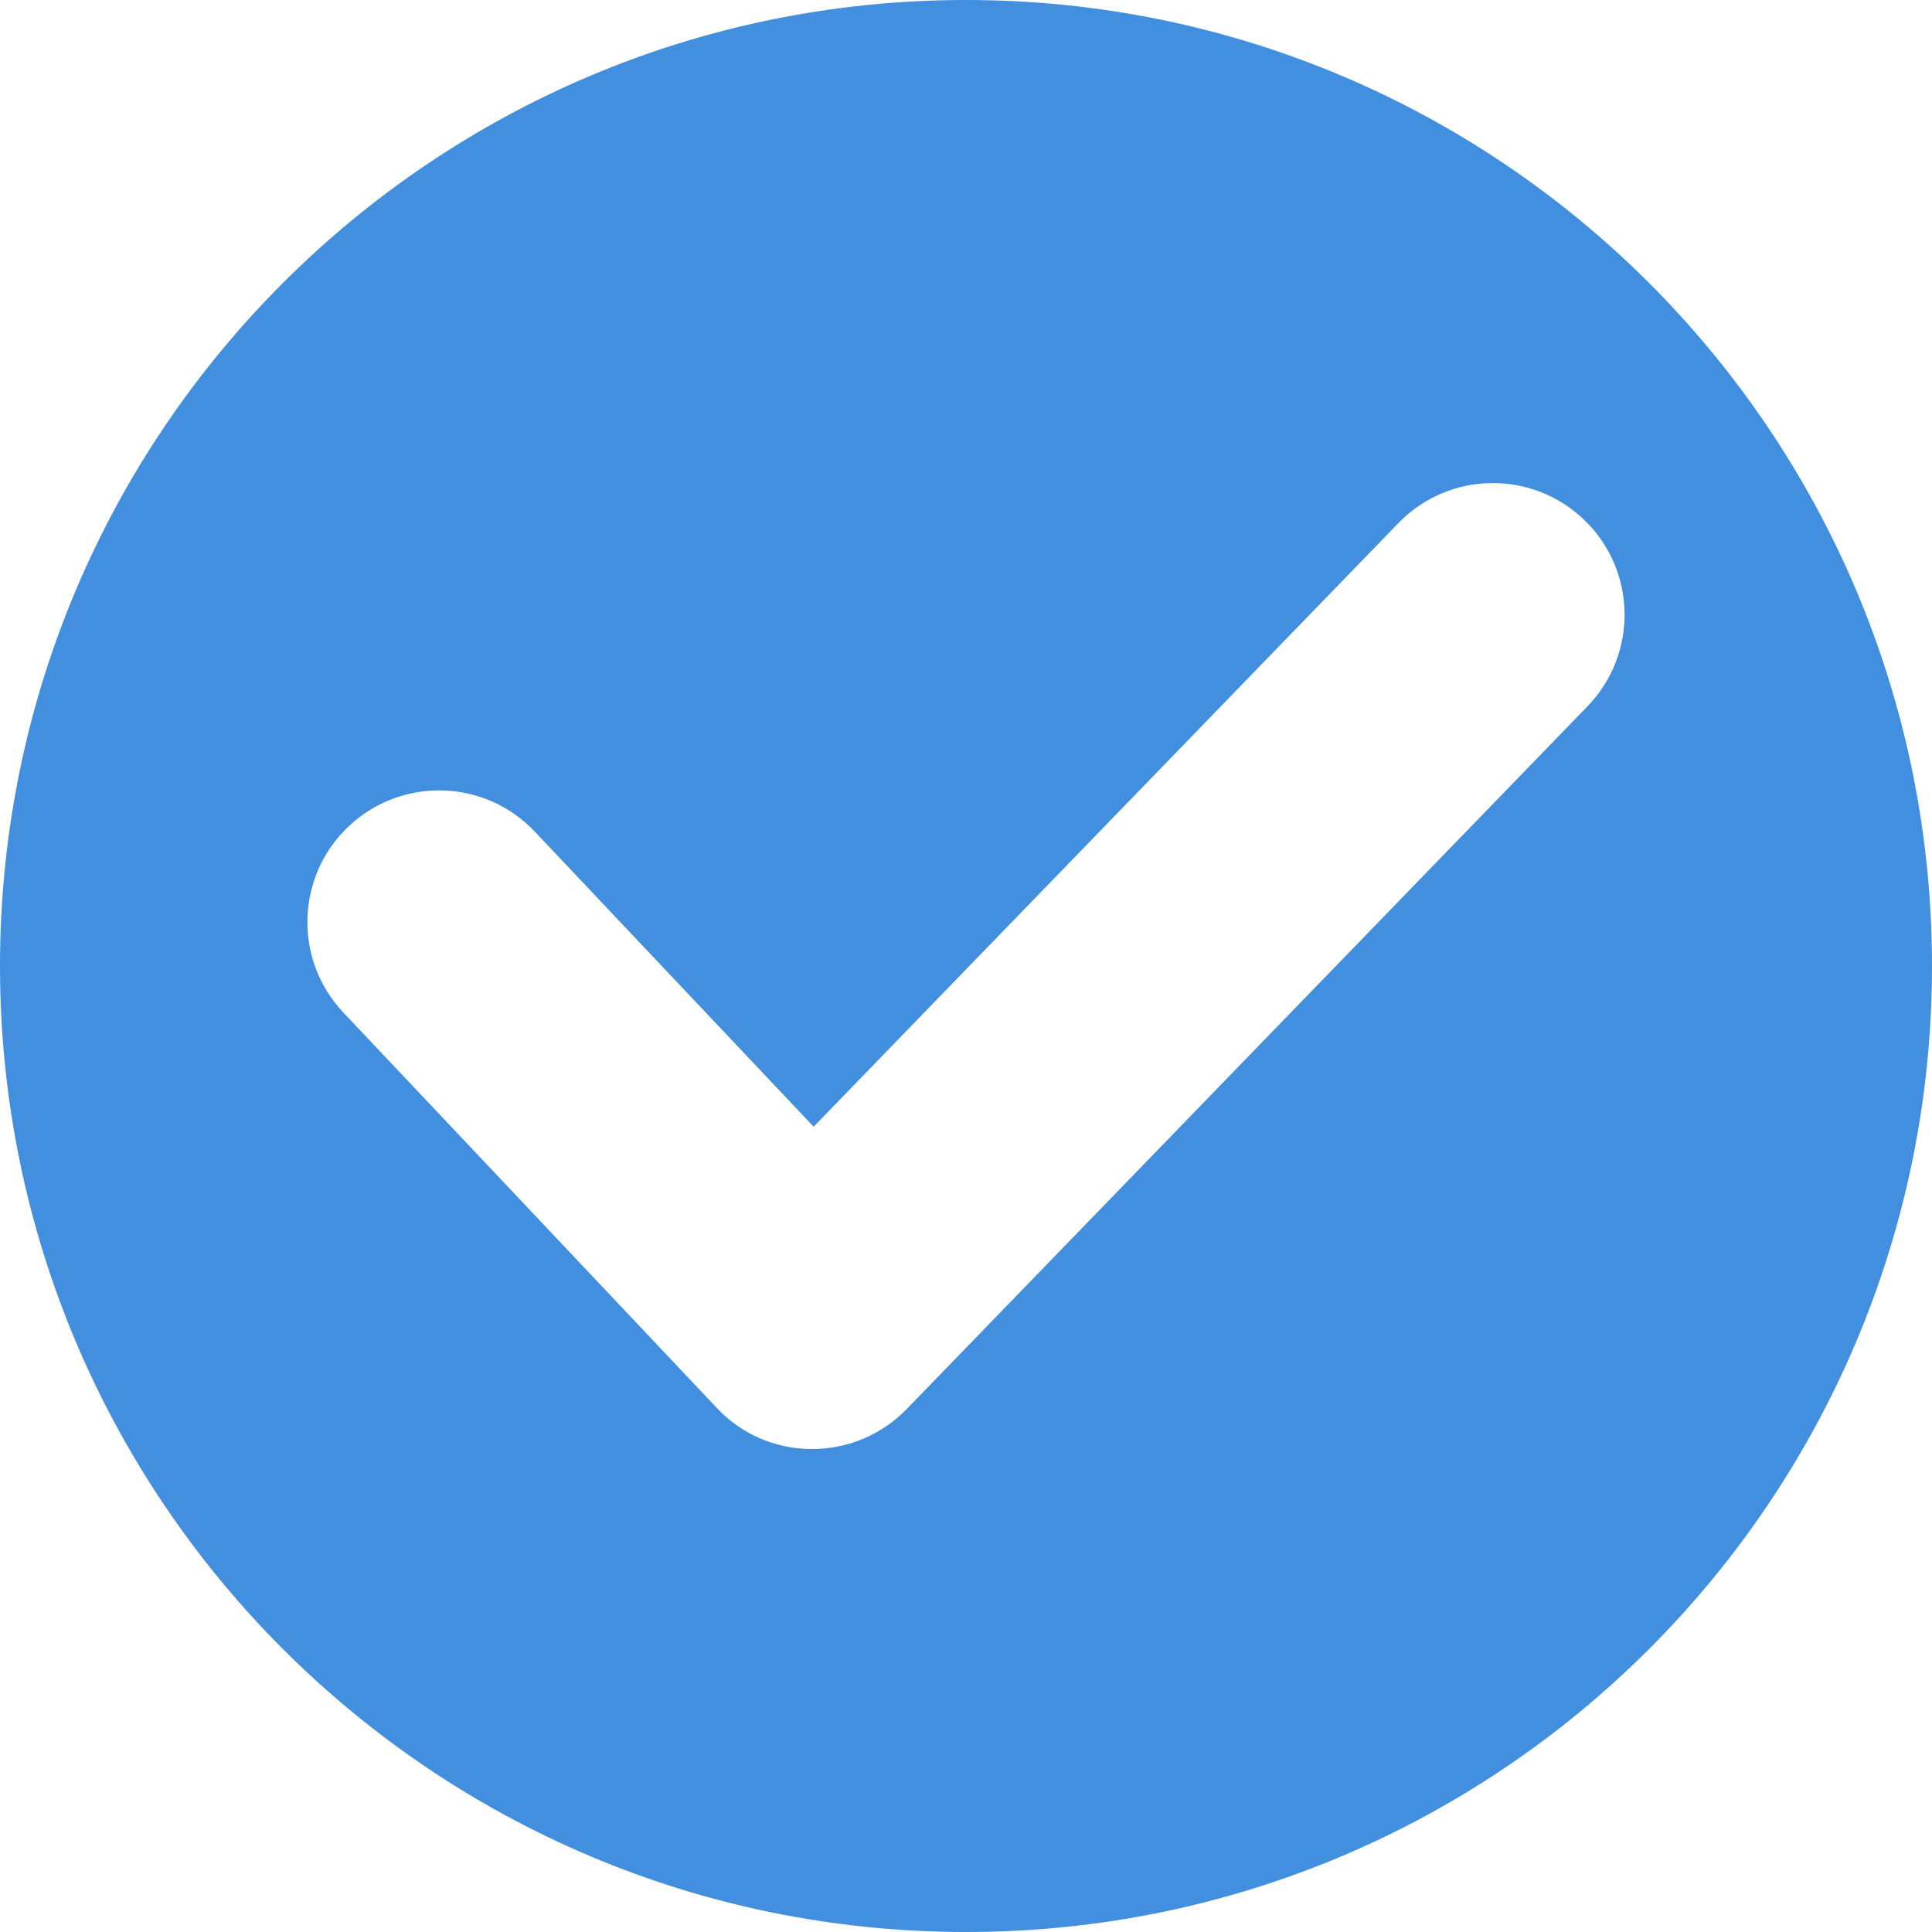
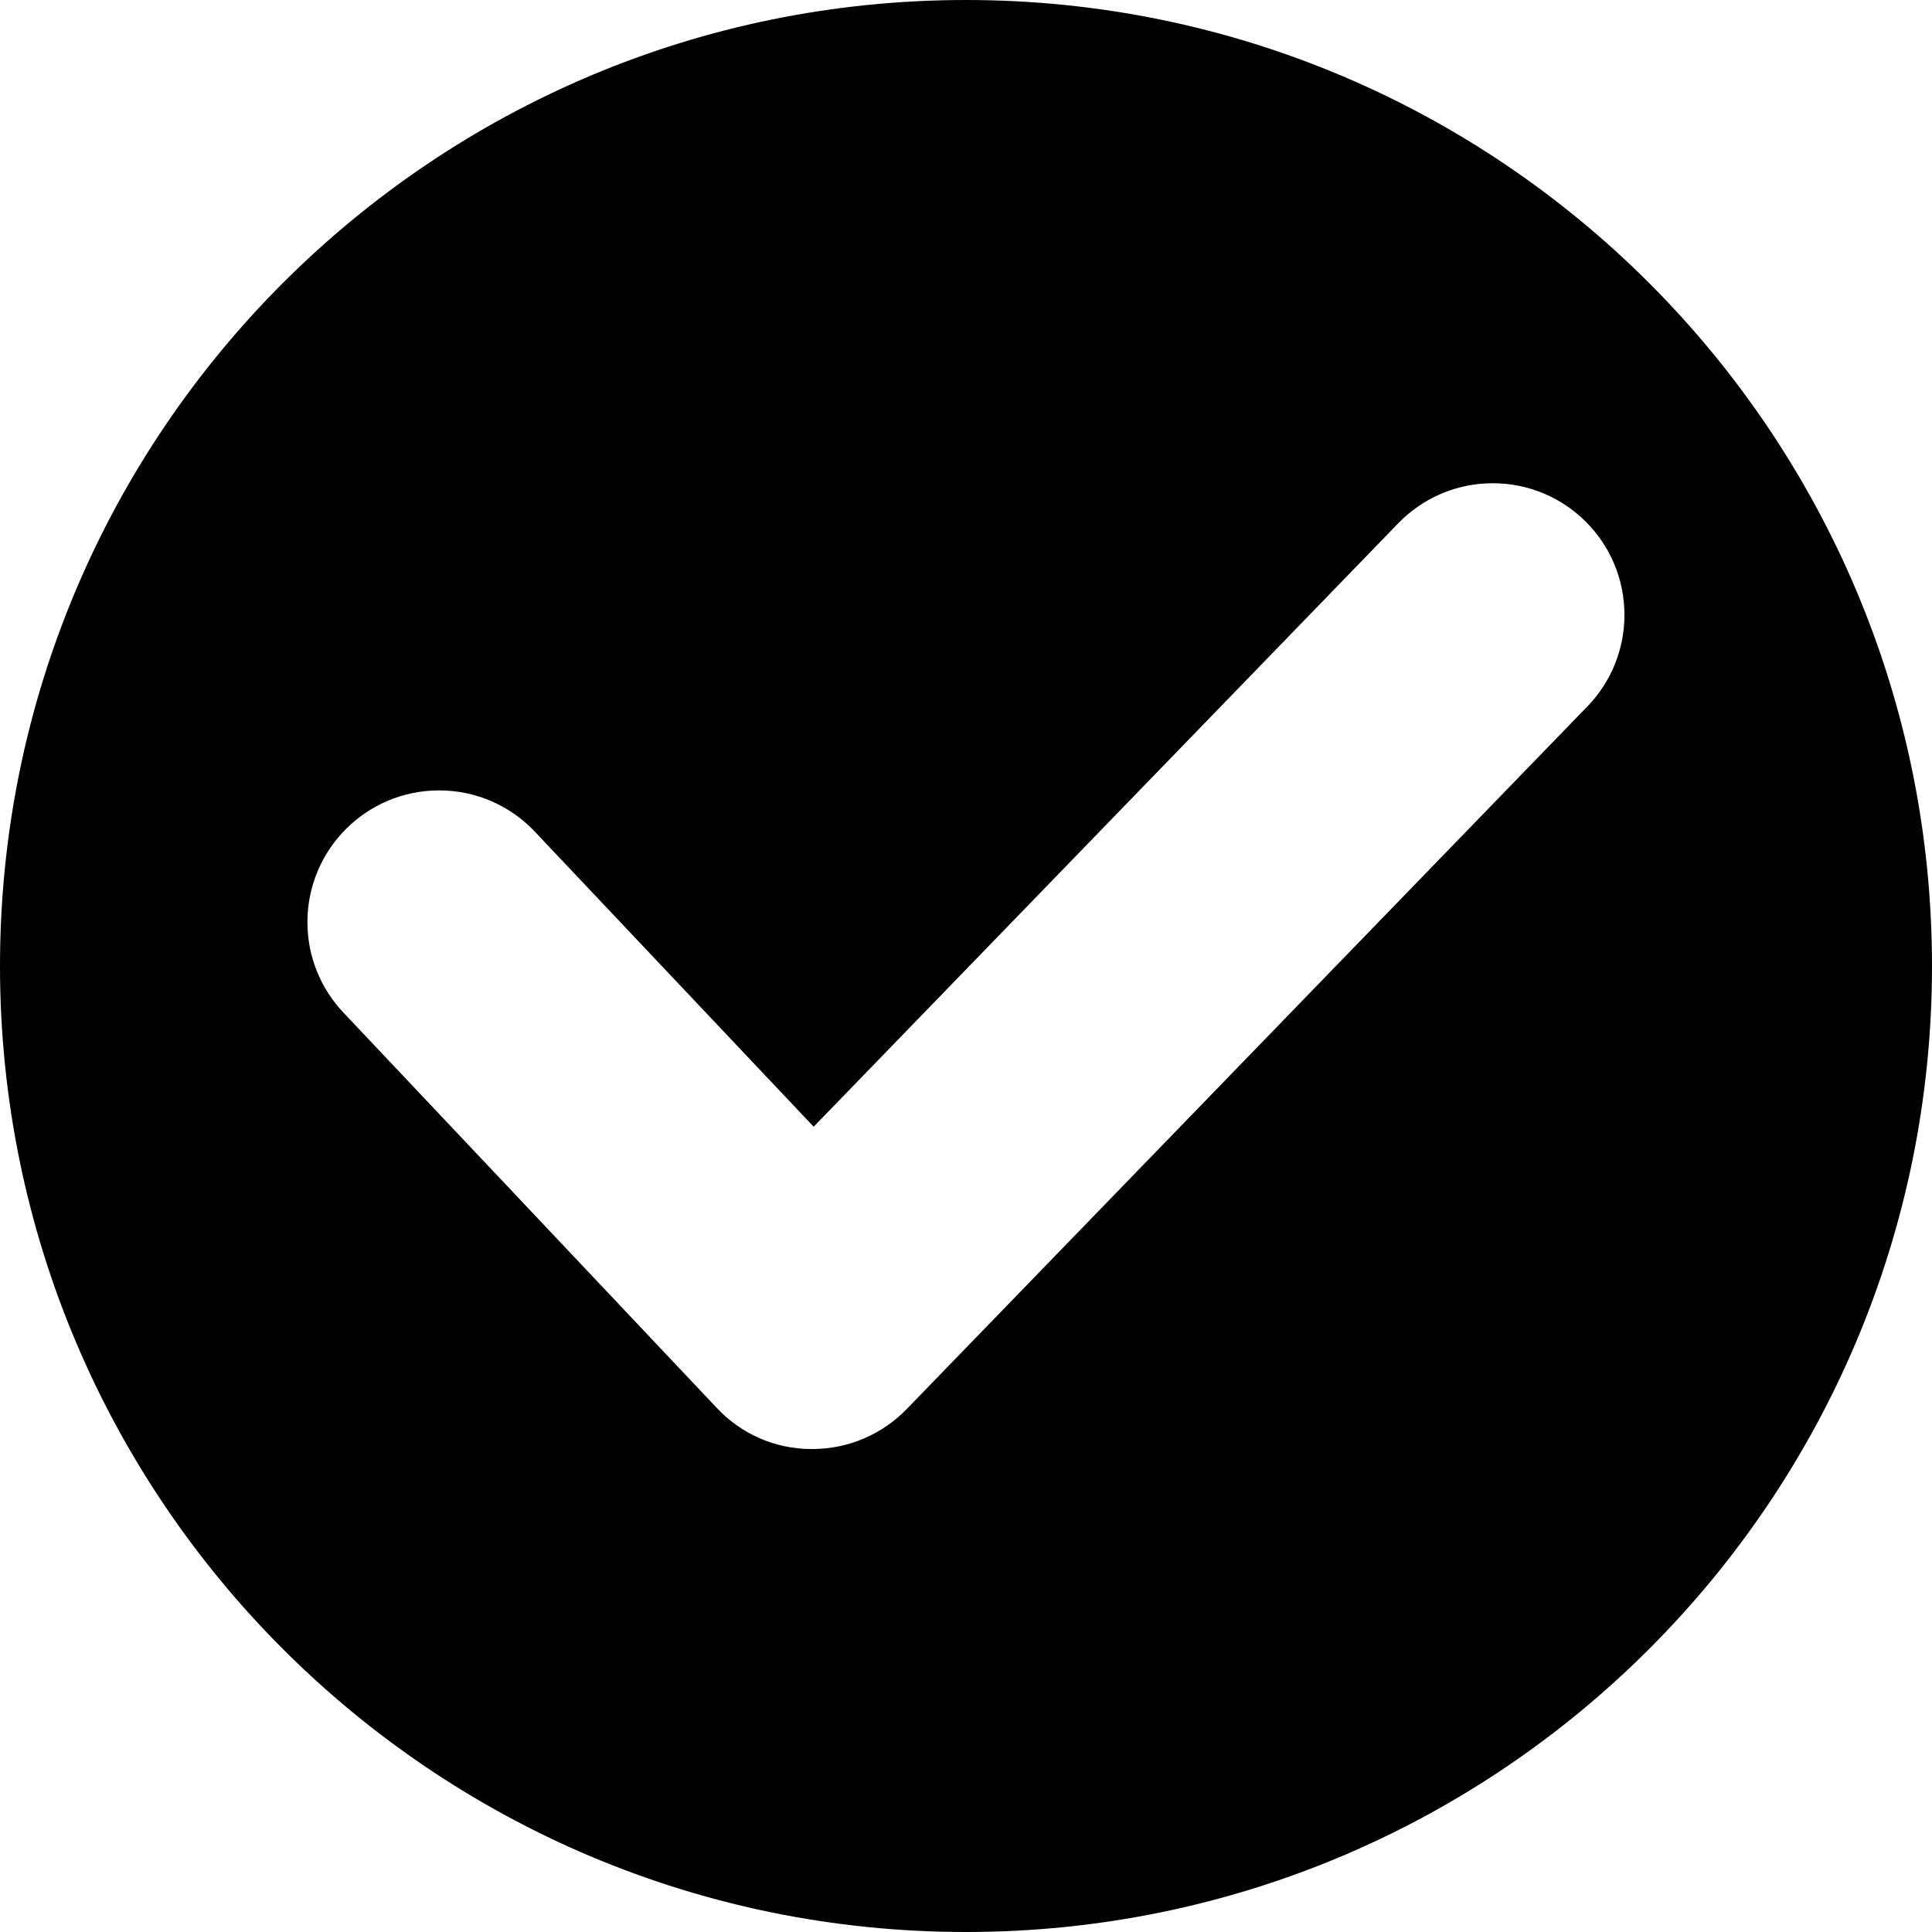
- <svg xmlns="http://www.w3.org/2000/svg" viewBox="0 0 44 44">
-   <defs>
-     <style>.cls-1{fill:#418fde;}</style>
-   </defs>
-   <g id="Layer_2" data-name="Layer 2">
-     <g id="Icons">
-       <path class="cls-1" d="M22,0A22,22,0,1,0,44,22,22,22,0,0,0,22,0ZM36.15,16.09l-15.5,16A2.994,2.994,0,0,1,18.5,33h-.02a2.951,2.951,0,0,1-2.16-.94l-8.5-9a2.999,2.999,0,1,1,4.36-4.12l6.35,6.72,13.32-13.75a2.998,2.998,0,0,1,4.3,4.18Z" />
-     </g>
-   </g>
+ <svg xmlns="http://www.w3.org/2000/svg" version="1.1" width="100" height="100" viewBox="0 0 100 100">
+   <path d="M50 0c-27.614 0-50 22.386-50 50s22.386 50 50 50c27.614 0 50-22.386 50-50v0c-0.001-27.614-22.386-49.999-50-50v0zM82.159 36.568l-35.227 36.364c-1.238 1.276-2.97 2.069-4.886 2.069h-0.045c-0 0-0 0-0 0-1.936 0-3.681-0.82-4.905-2.132l-0.004-0.004-19.318-20.455c-1.153-1.218-1.862-2.867-1.862-4.682 0-3.765 3.052-6.817 6.817-6.817 1.95 0 3.709 0.819 4.951 2.132l0.003 0.003 14.432 15.273 30.273-31.25c1.239-1.27 2.967-2.057 4.879-2.057 3.763 0 6.814 3.051 6.814 6.814 0 1.844-0.733 3.518-1.923 4.745l0.002-0.002z" />
</svg>
